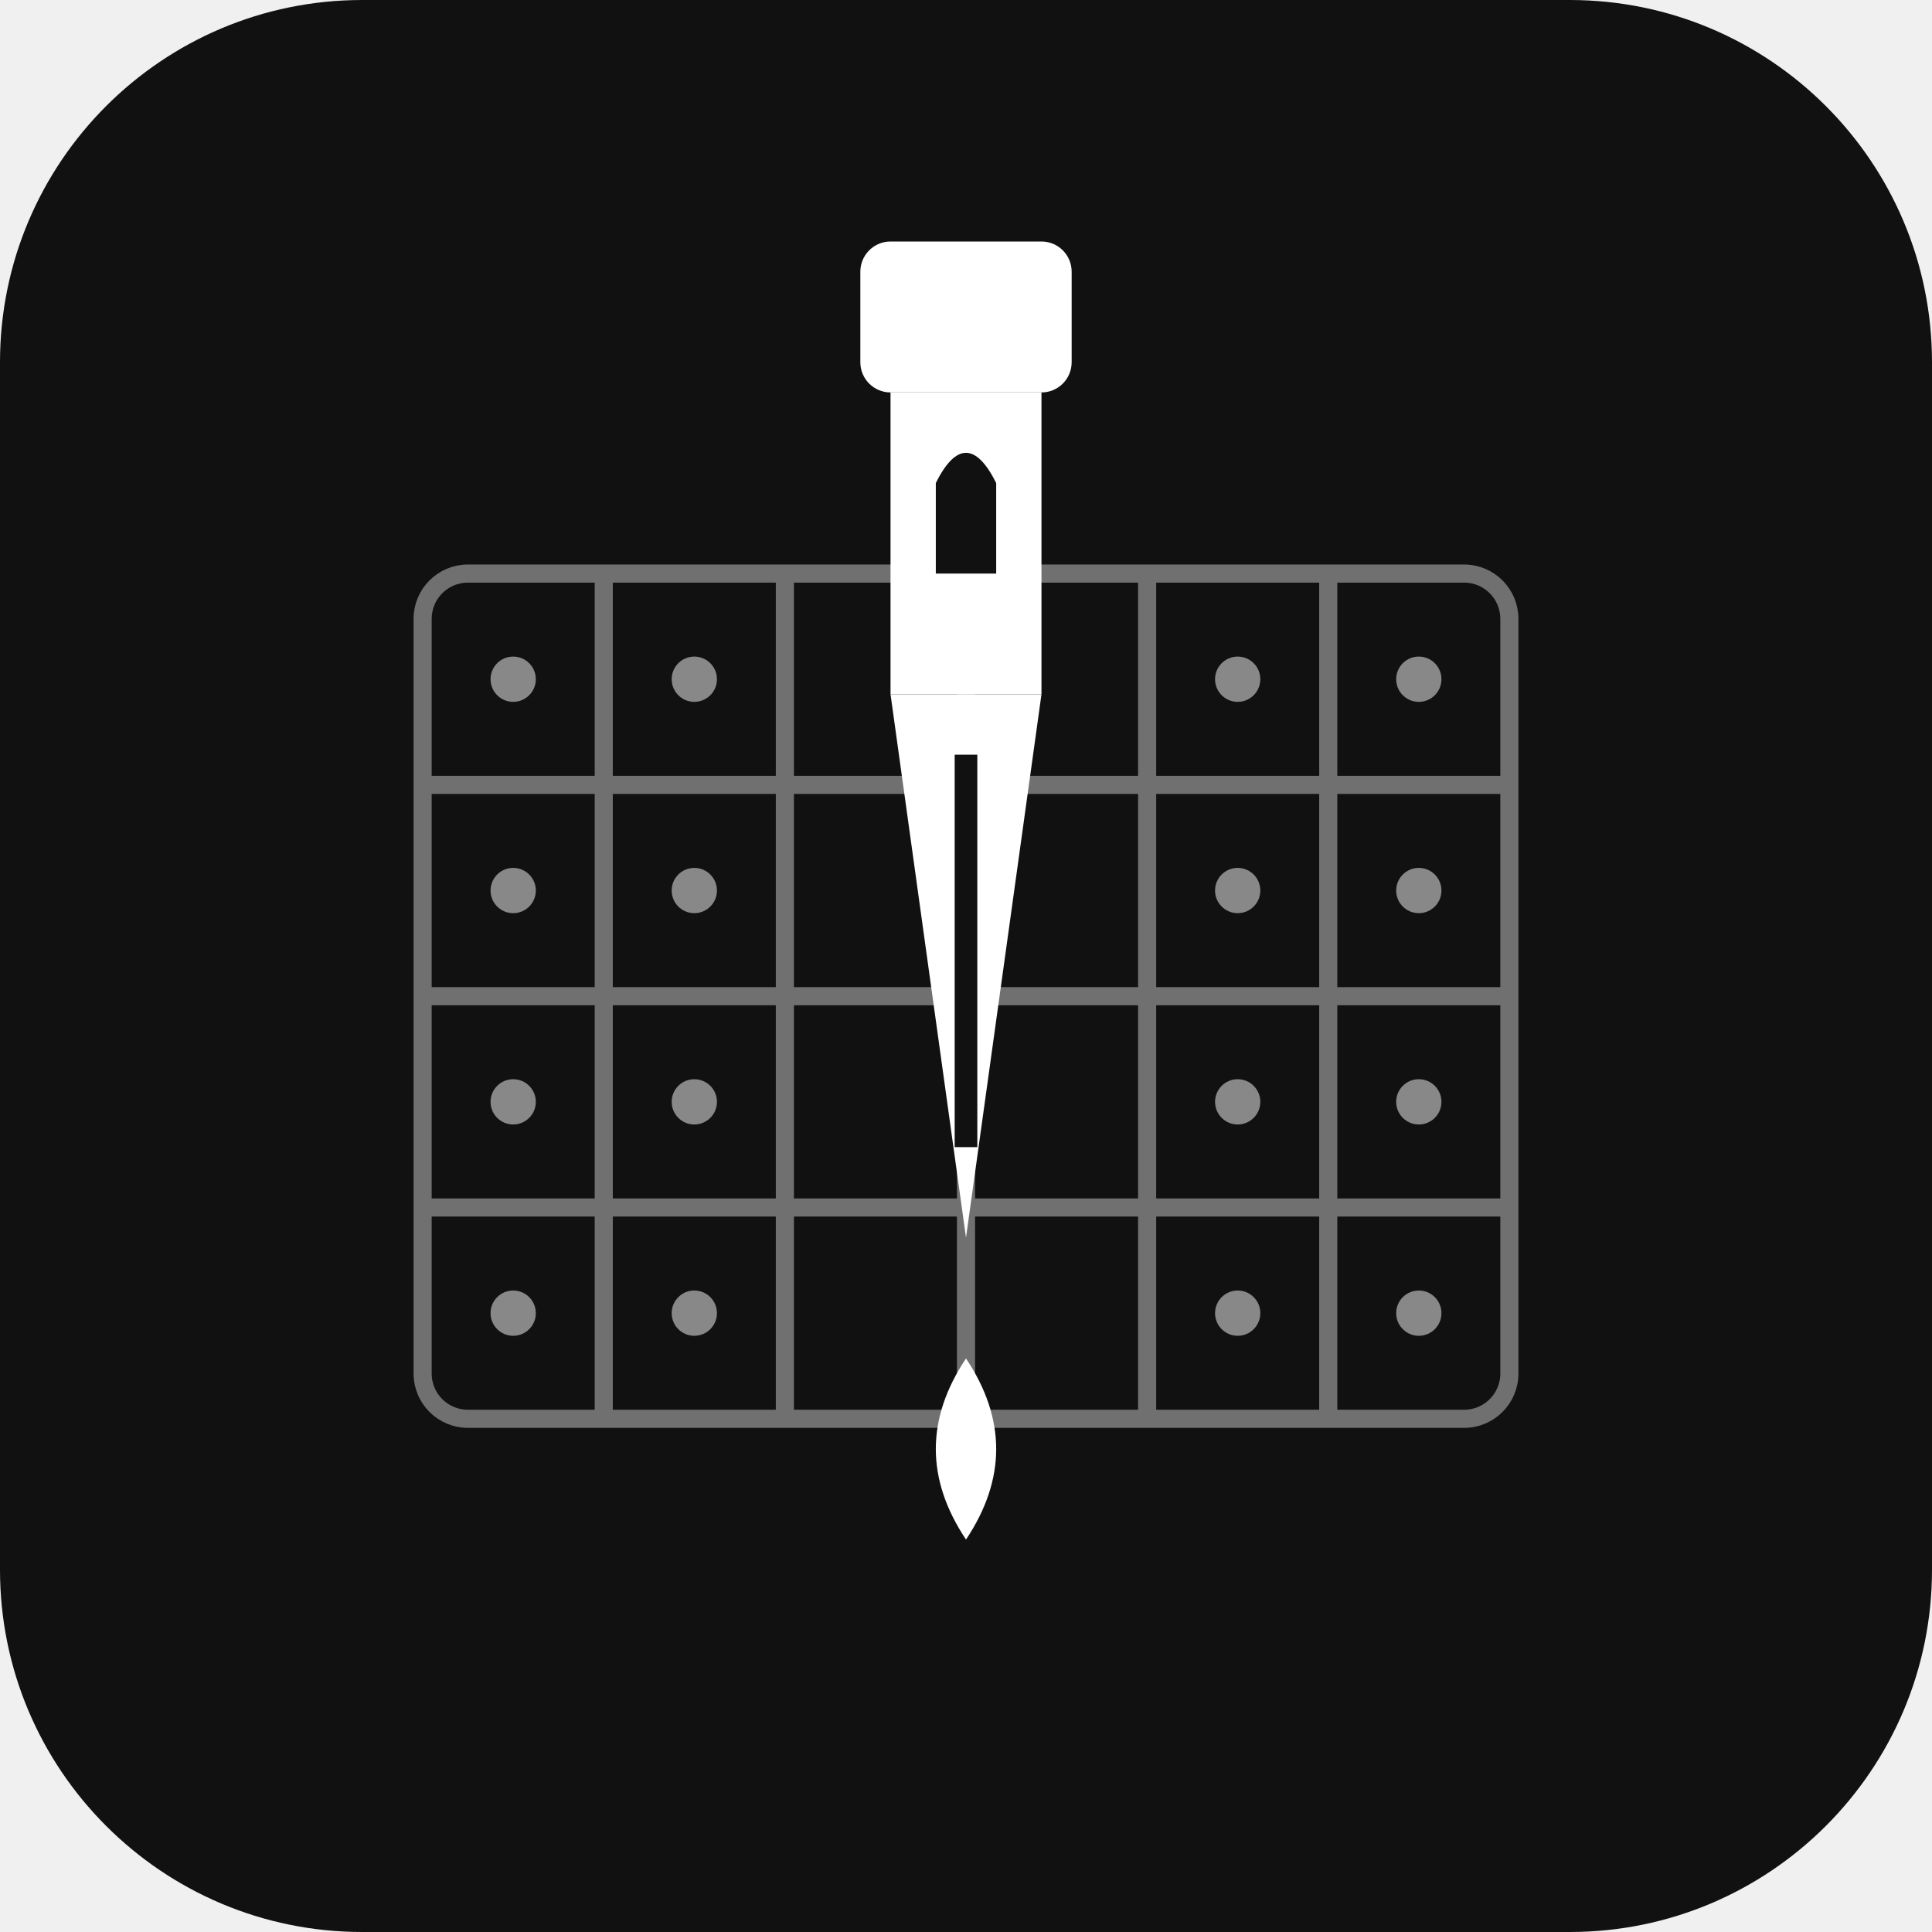
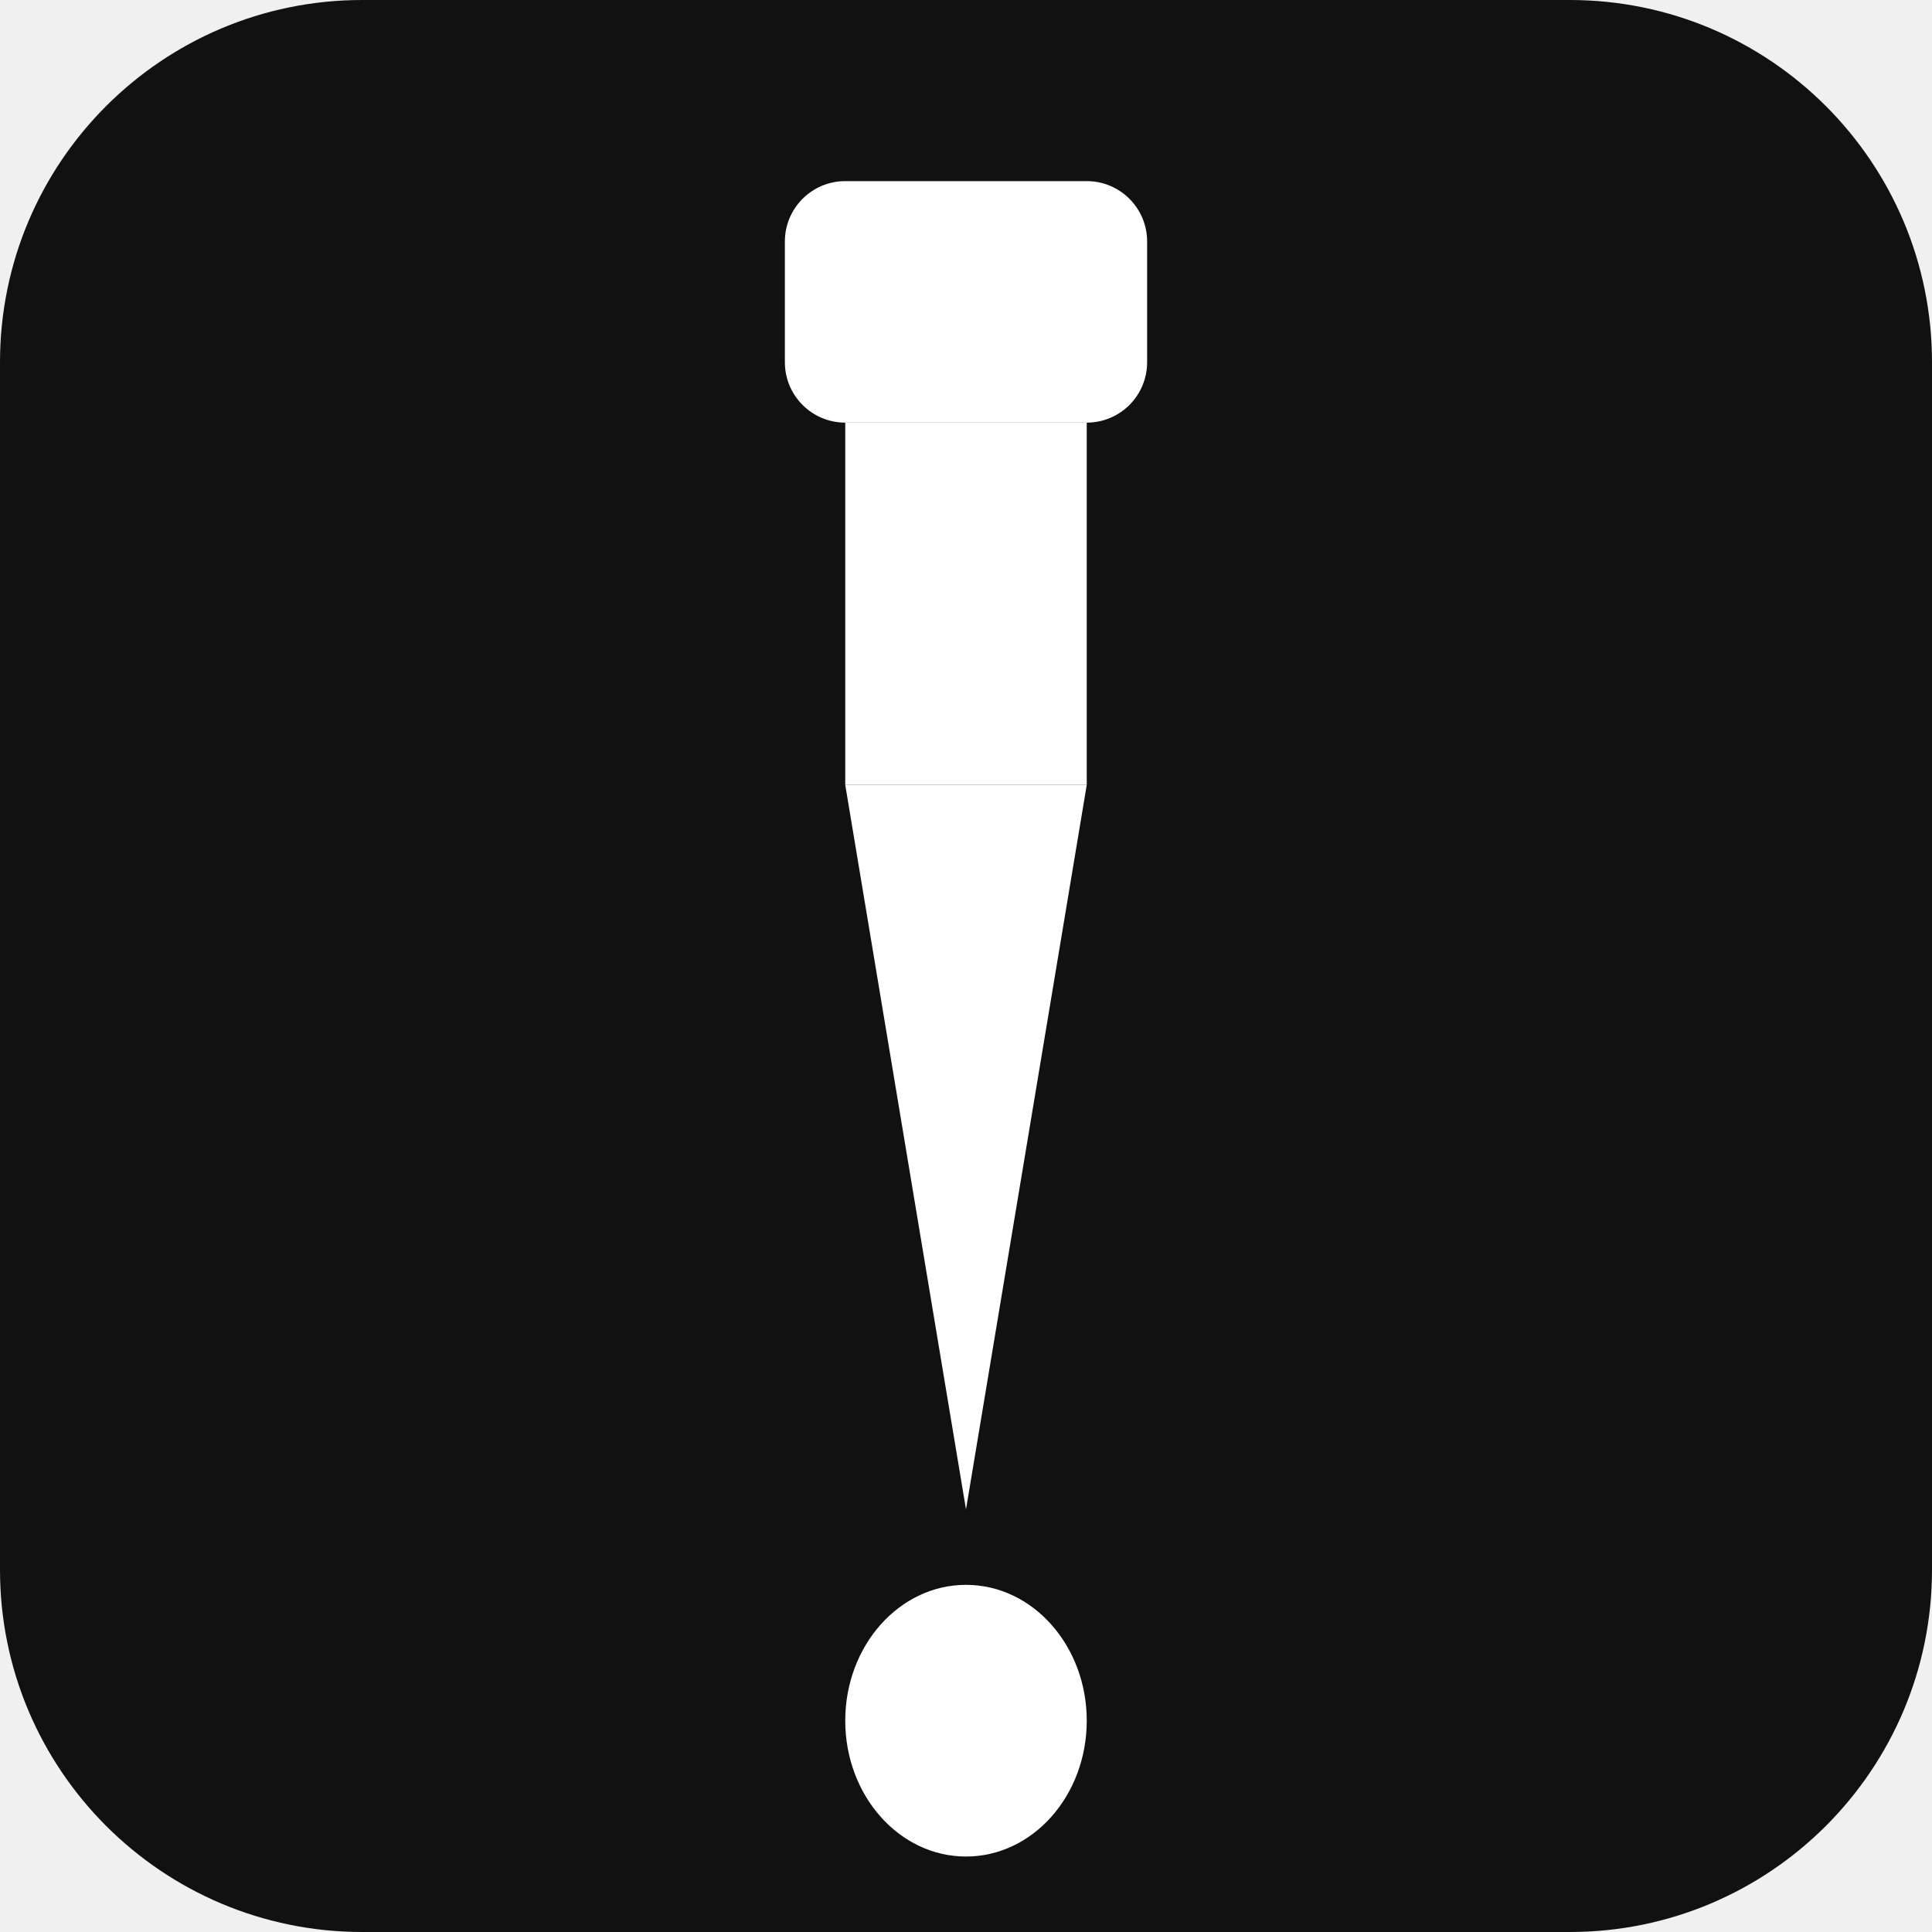
- <svg xmlns="http://www.w3.org/2000/svg" viewBox="0 0 128 128" fill="none">
-   <rect width="128" height="128" rx="24" fill="#111111" />
-   <g stroke="white" stroke-width="1.2" opacity="0.4">
-     <rect x="28" y="38" width="72" height="56" rx="3" fill="none" />
-     <line x1="40" y1="38" x2="40" y2="94" />
-     <line x1="52" y1="38" x2="52" y2="94" />
-     <line x1="64" y1="38" x2="64" y2="94" />
-     <line x1="76" y1="38" x2="76" y2="94" />
-     <line x1="88" y1="38" x2="88" y2="94" />
-     <line x1="28" y1="52" x2="100" y2="52" />
-     <line x1="28" y1="66" x2="100" y2="66" />
-     <line x1="28" y1="80" x2="100" y2="80" />
-   </g>
-   <g fill="white" opacity="0.5">
-     <circle cx="34" cy="45" r="1.5" />
-     <circle cx="46" cy="45" r="1.5" />
-     <circle cx="82" cy="45" r="1.5" />
-     <circle cx="94" cy="45" r="1.5" />
-     <circle cx="34" cy="59" r="1.5" />
-     <circle cx="46" cy="59" r="1.5" />
-     <circle cx="82" cy="59" r="1.5" />
-     <circle cx="94" cy="59" r="1.5" />
-     <circle cx="34" cy="73" r="1.5" />
-     <circle cx="46" cy="73" r="1.5" />
-     <circle cx="82" cy="73" r="1.5" />
-     <circle cx="94" cy="73" r="1.5" />
-     <circle cx="34" cy="87" r="1.5" />
-     <circle cx="46" cy="87" r="1.5" />
-     <circle cx="82" cy="87" r="1.5" />
-     <circle cx="94" cy="87" r="1.5" />
-   </g>
-   <rect x="57" y="16" width="14" height="10" rx="2" fill="white" />
-   <rect x="59" y="26" width="10" height="20" fill="white" />
-   <path d="M62 32 Q64 28 66 32 L66 38 L62 38 Z" fill="#111111" />
-   <path d="M59 46 L69 46 L64 82 Z" fill="white" />
-   <line x1="64" y1="50" x2="64" y2="76" stroke="#111111" stroke-width="1.5" />
-   <path d="M64 90 Q60 96 64 102 Q68 96 64 90 Z" fill="white" />
+ <svg xmlns="http://www.w3.org/2000/svg" viewBox="0 0 64 64">
+   <rect width="64" height="64" rx="12" fill="#111" />
+   <rect x="26" y="6" width="12" height="8" rx="2" fill="#fff" />
+   <rect x="28" y="14" width="8" height="12" fill="#fff" />
+   <path d="M28 26 L36 26 L32 50 Z" fill="#fff" />
+   <ellipse cx="32" cy="57" rx="4" ry="4.5" fill="#fff" />
</svg>
